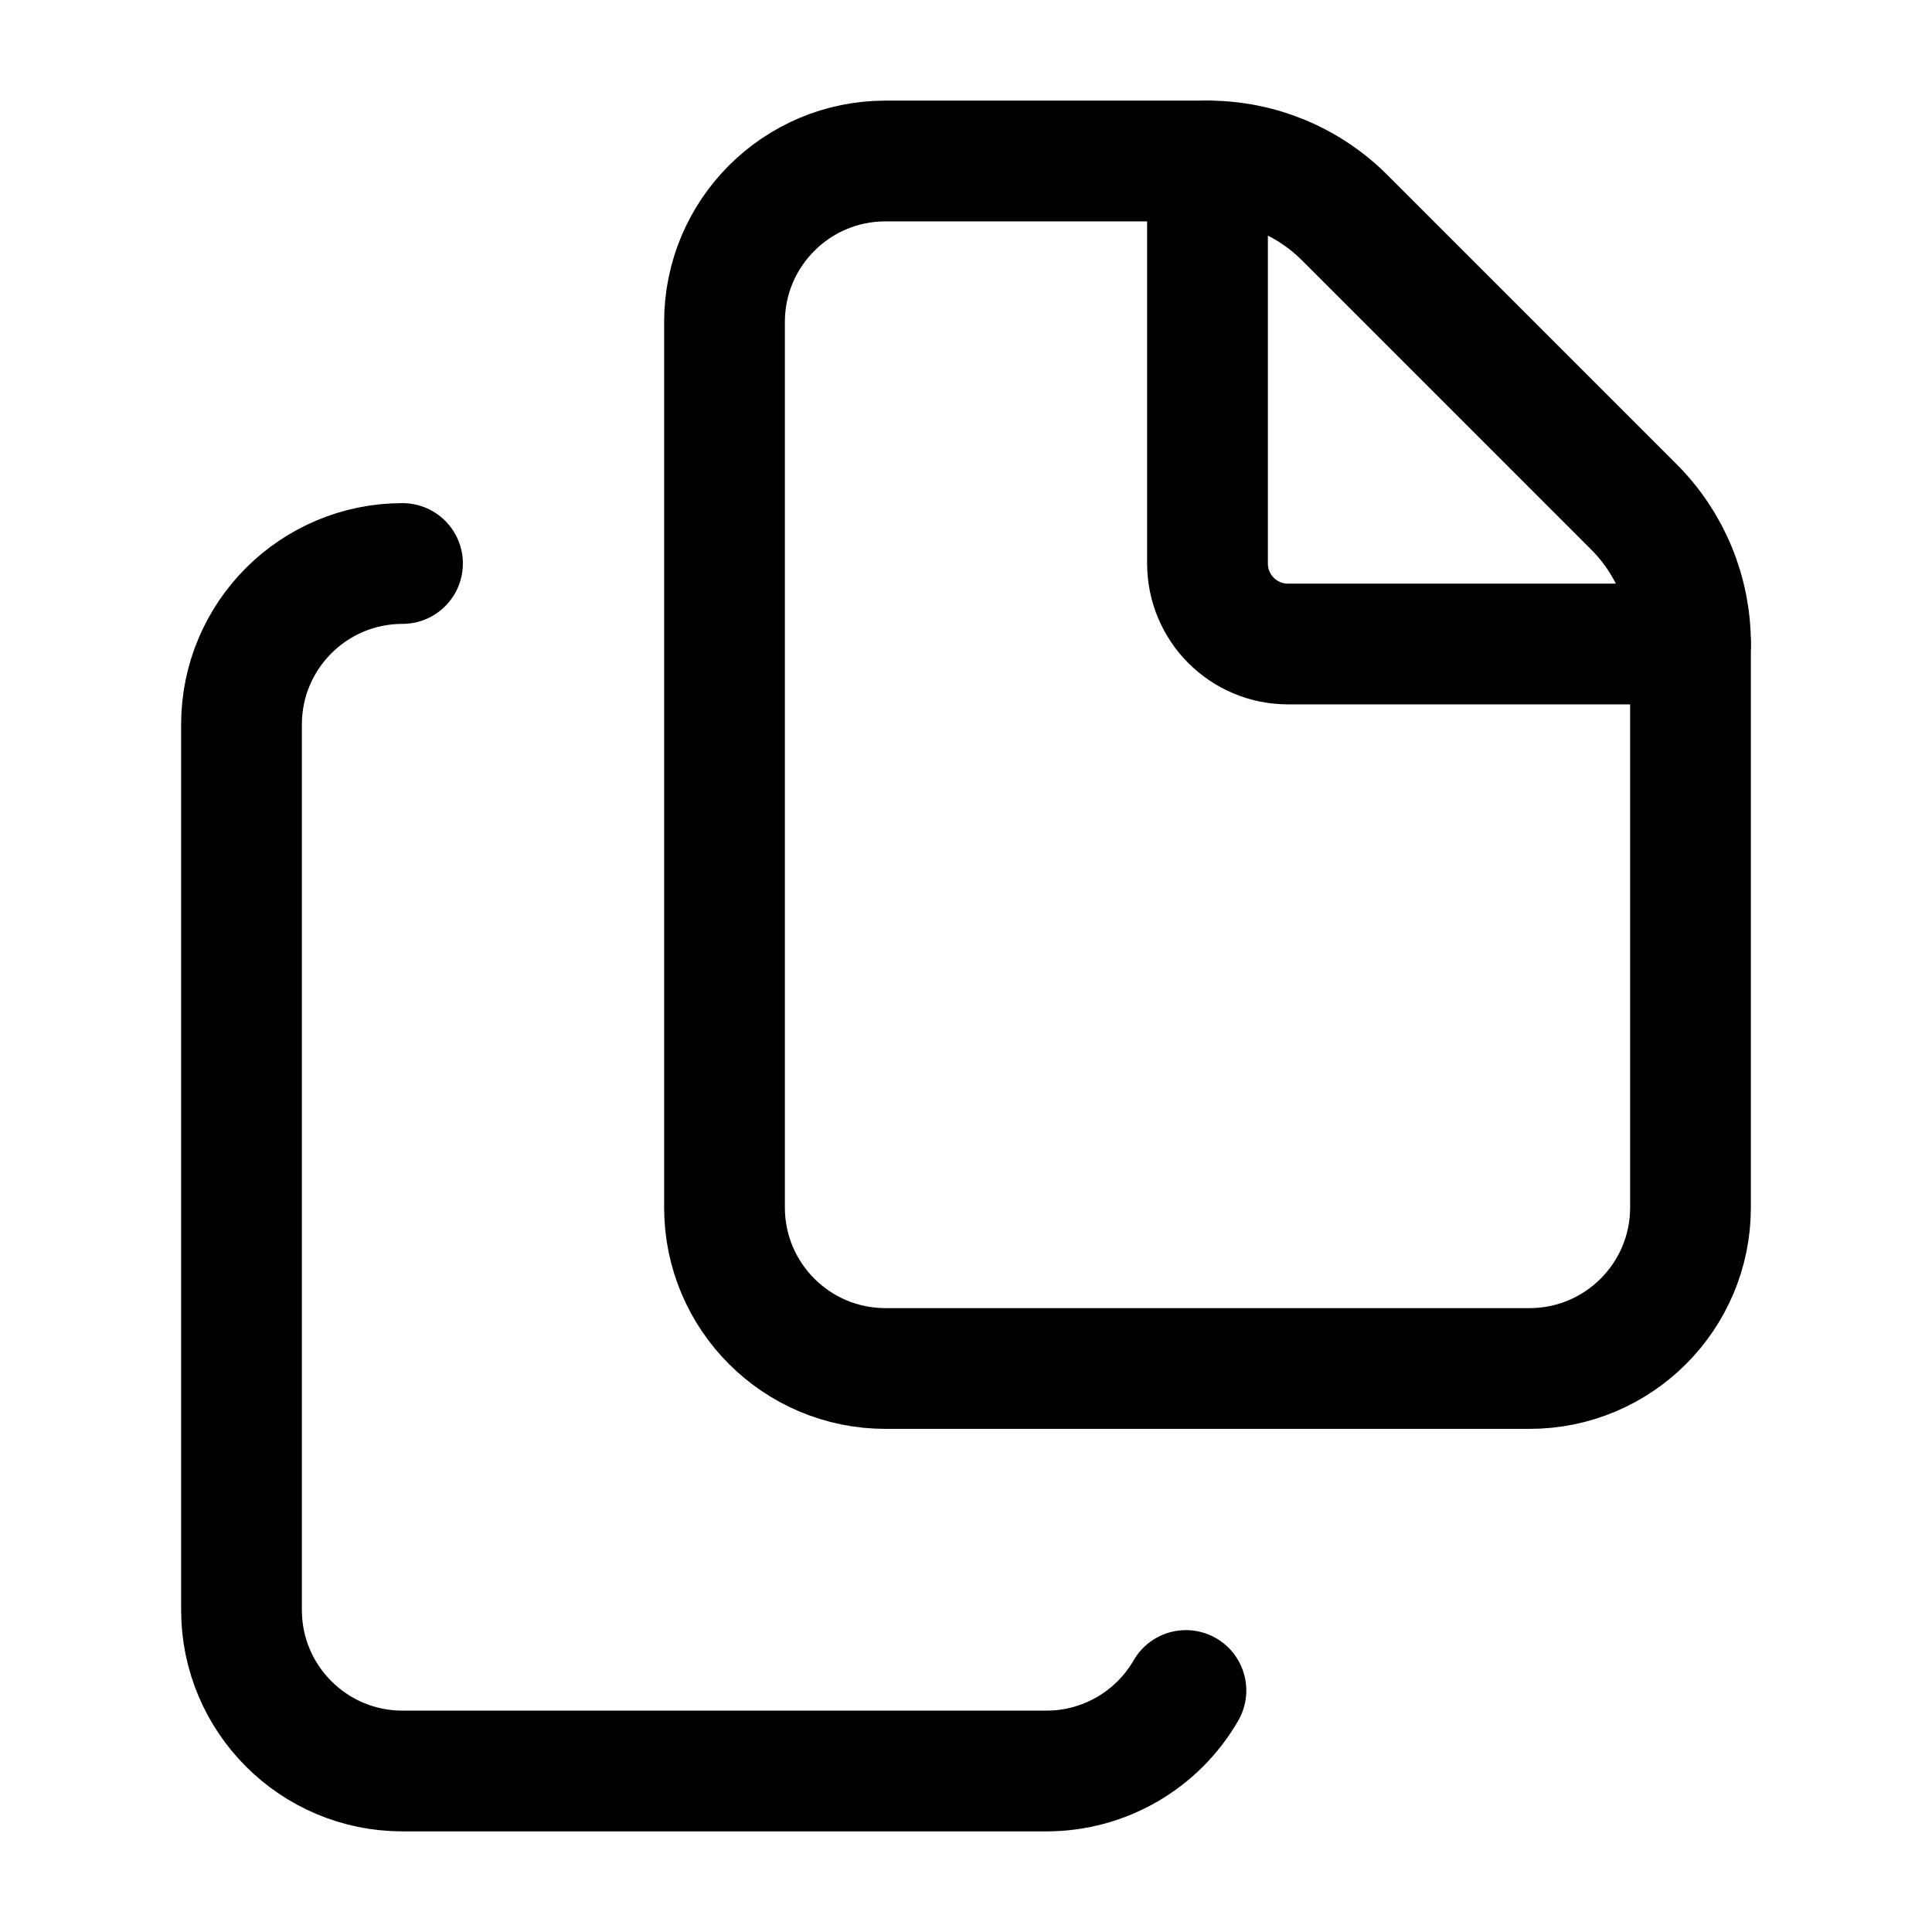
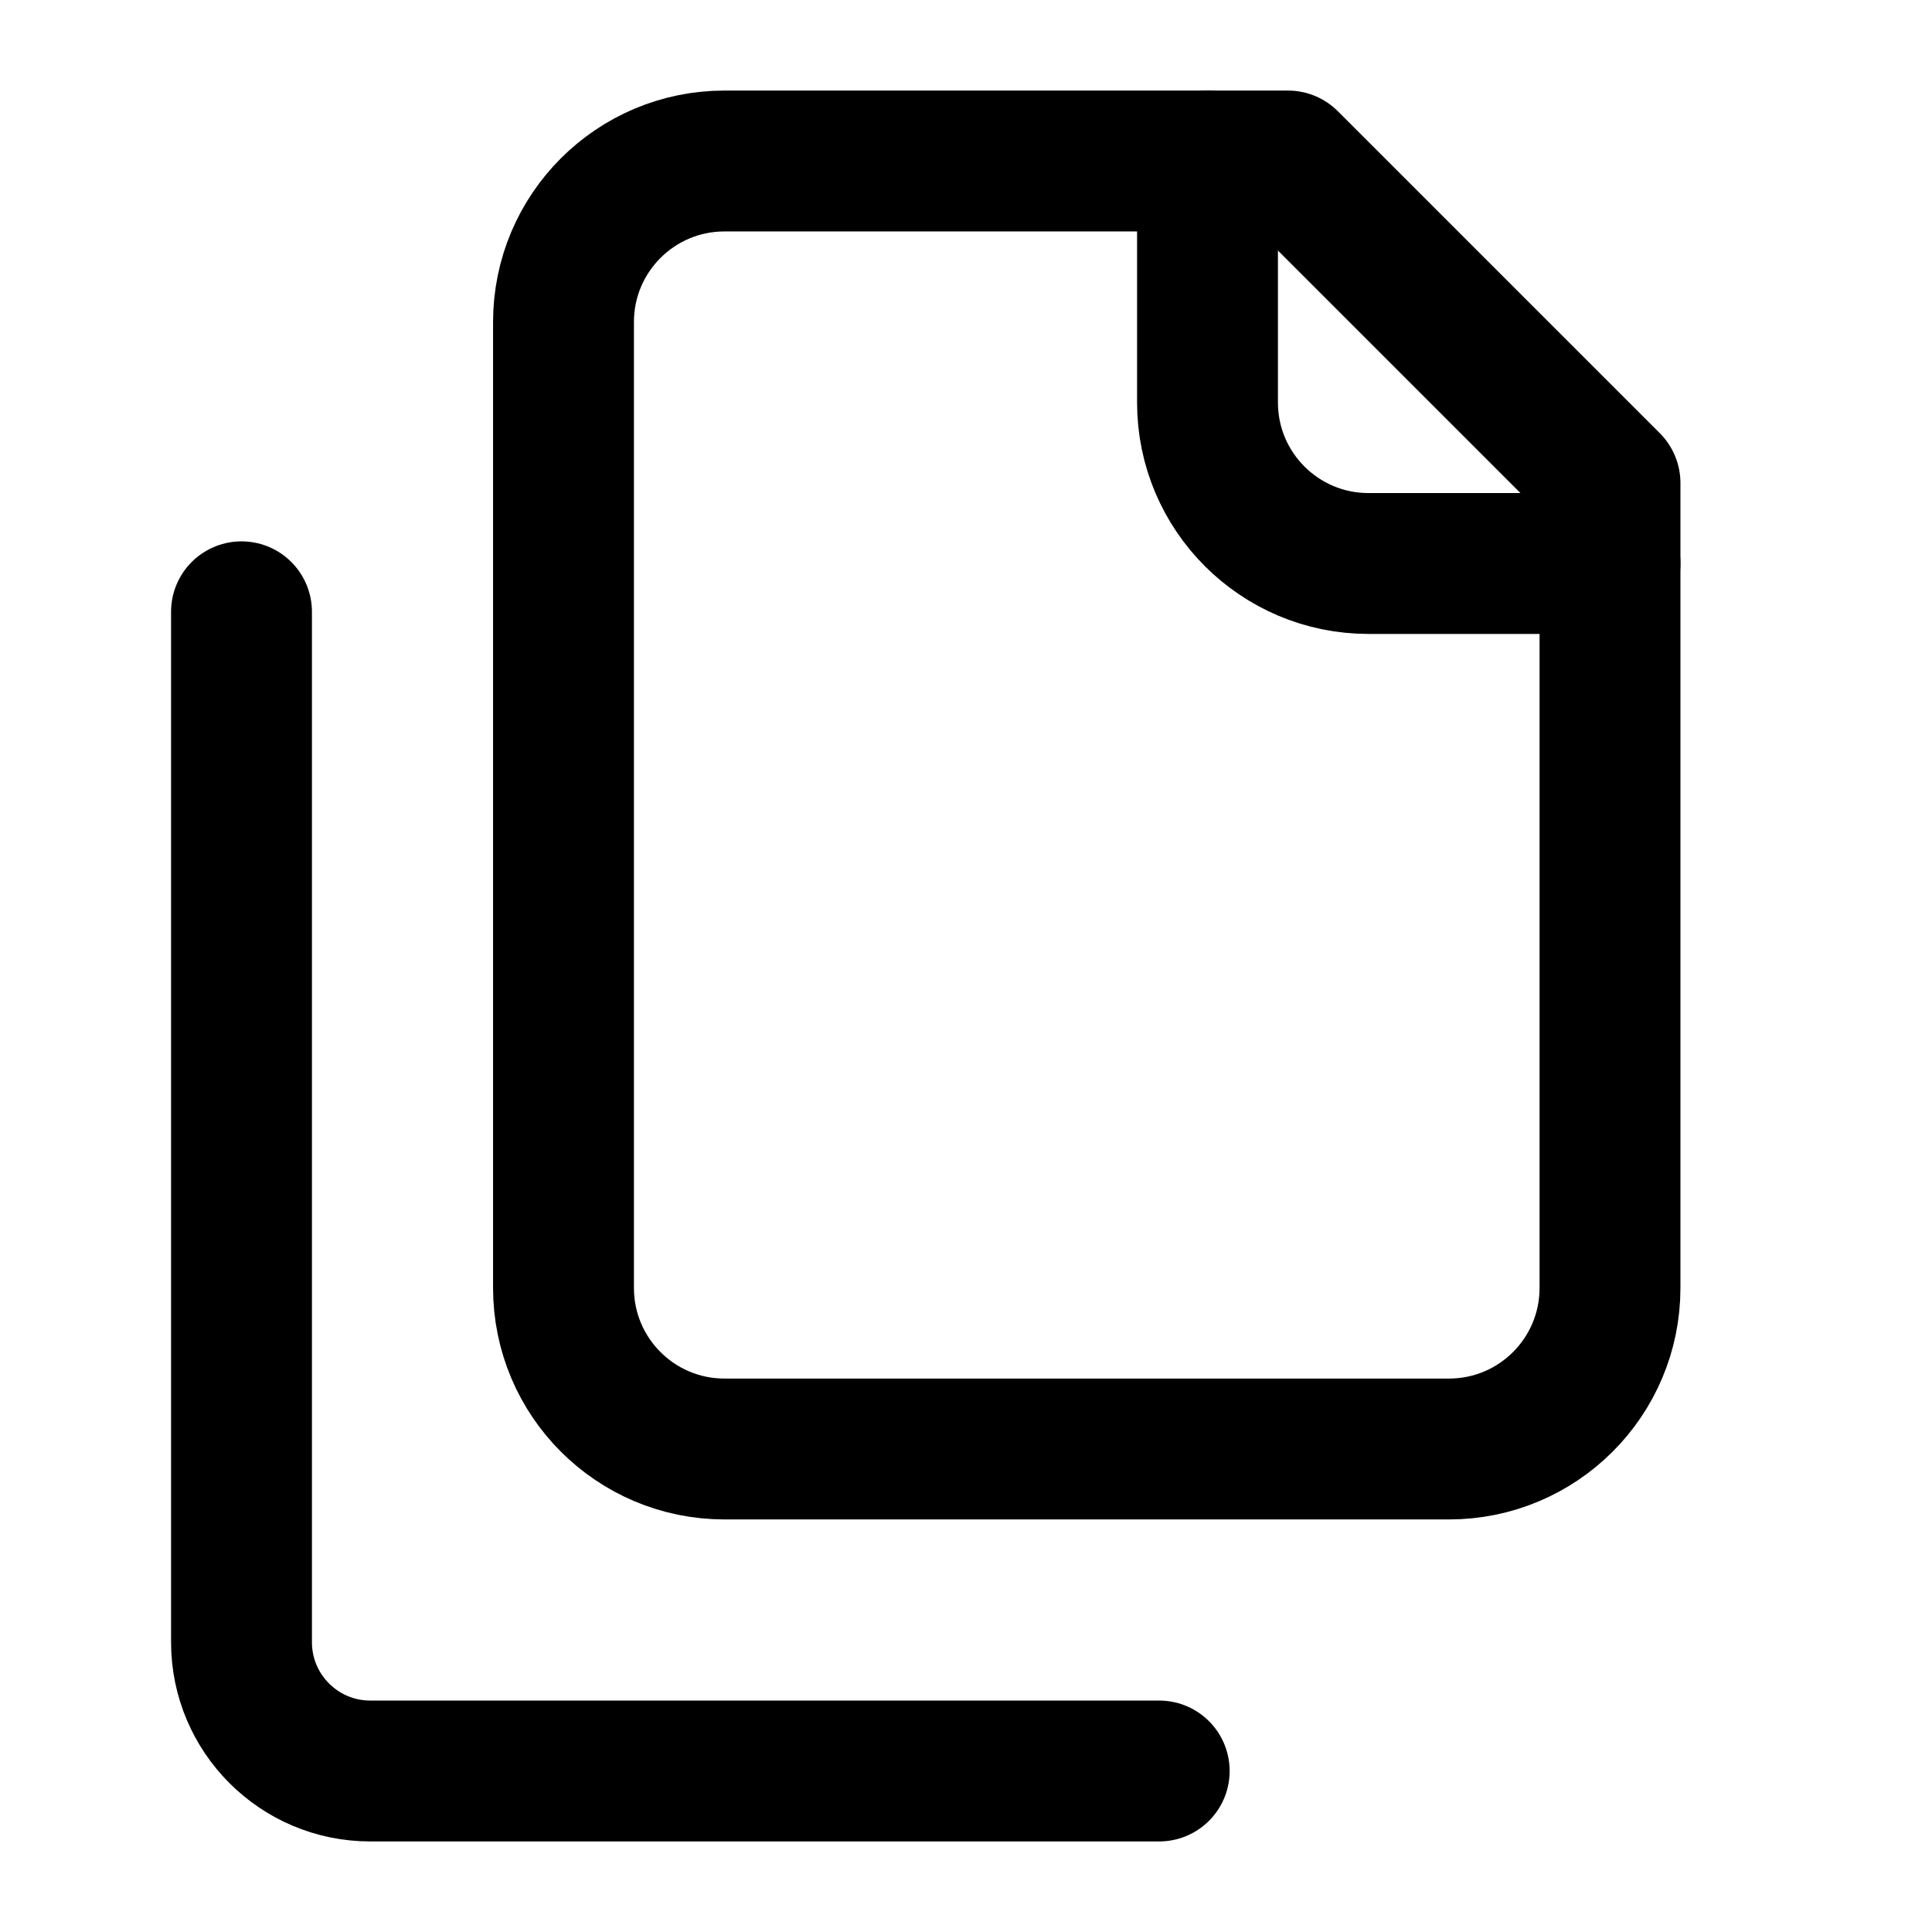
- <svg xmlns="http://www.w3.org/2000/svg" viewBox="0 0 24 24">
-   <path d="M0 0h24v24H0z" fill="none" />
-   <g fill="none" stroke="currentColor" stroke-linecap="round" stroke-linejoin="round" stroke-width="1.5">
-     <path d="M15 2h-4a2 2 0 0 0-2 2v11a2 2 0 0 0 2 2h8a2 2 0 0 0 2-2V8" />
-     <path d="M16.706 2.706A2.4 2.4 0 0 0 15 2v5a1 1 0 0 0 1 1h5a2.4 2.4 0 0 0-.706-1.706zM5 7a2 2 0 0 0-2 2v11a2 2 0 0 0 2 2h8a2 2 0 0 0 1.732-1" />
-   </g>
+ <svg xmlns="http://www.w3.org/2000/svg" viewBox="0 0 24 24" fill="none" stroke="currentColor" stroke-width="1.75" stroke-linecap="round" stroke-linejoin="round">
+   <path d="M20 7h-3a2 2 0 0 1-2-2V2" />
+   <path d="M9 18a2 2 0 0 1-2-2V4a2 2 0 0 1 2-2h7l4 4v10a2 2 0 0 1-2 2Z" />
+   <path d="M3 7.6v12.8A1.6 1.6 0 0 0 4.6 22h9.8" />
</svg>
